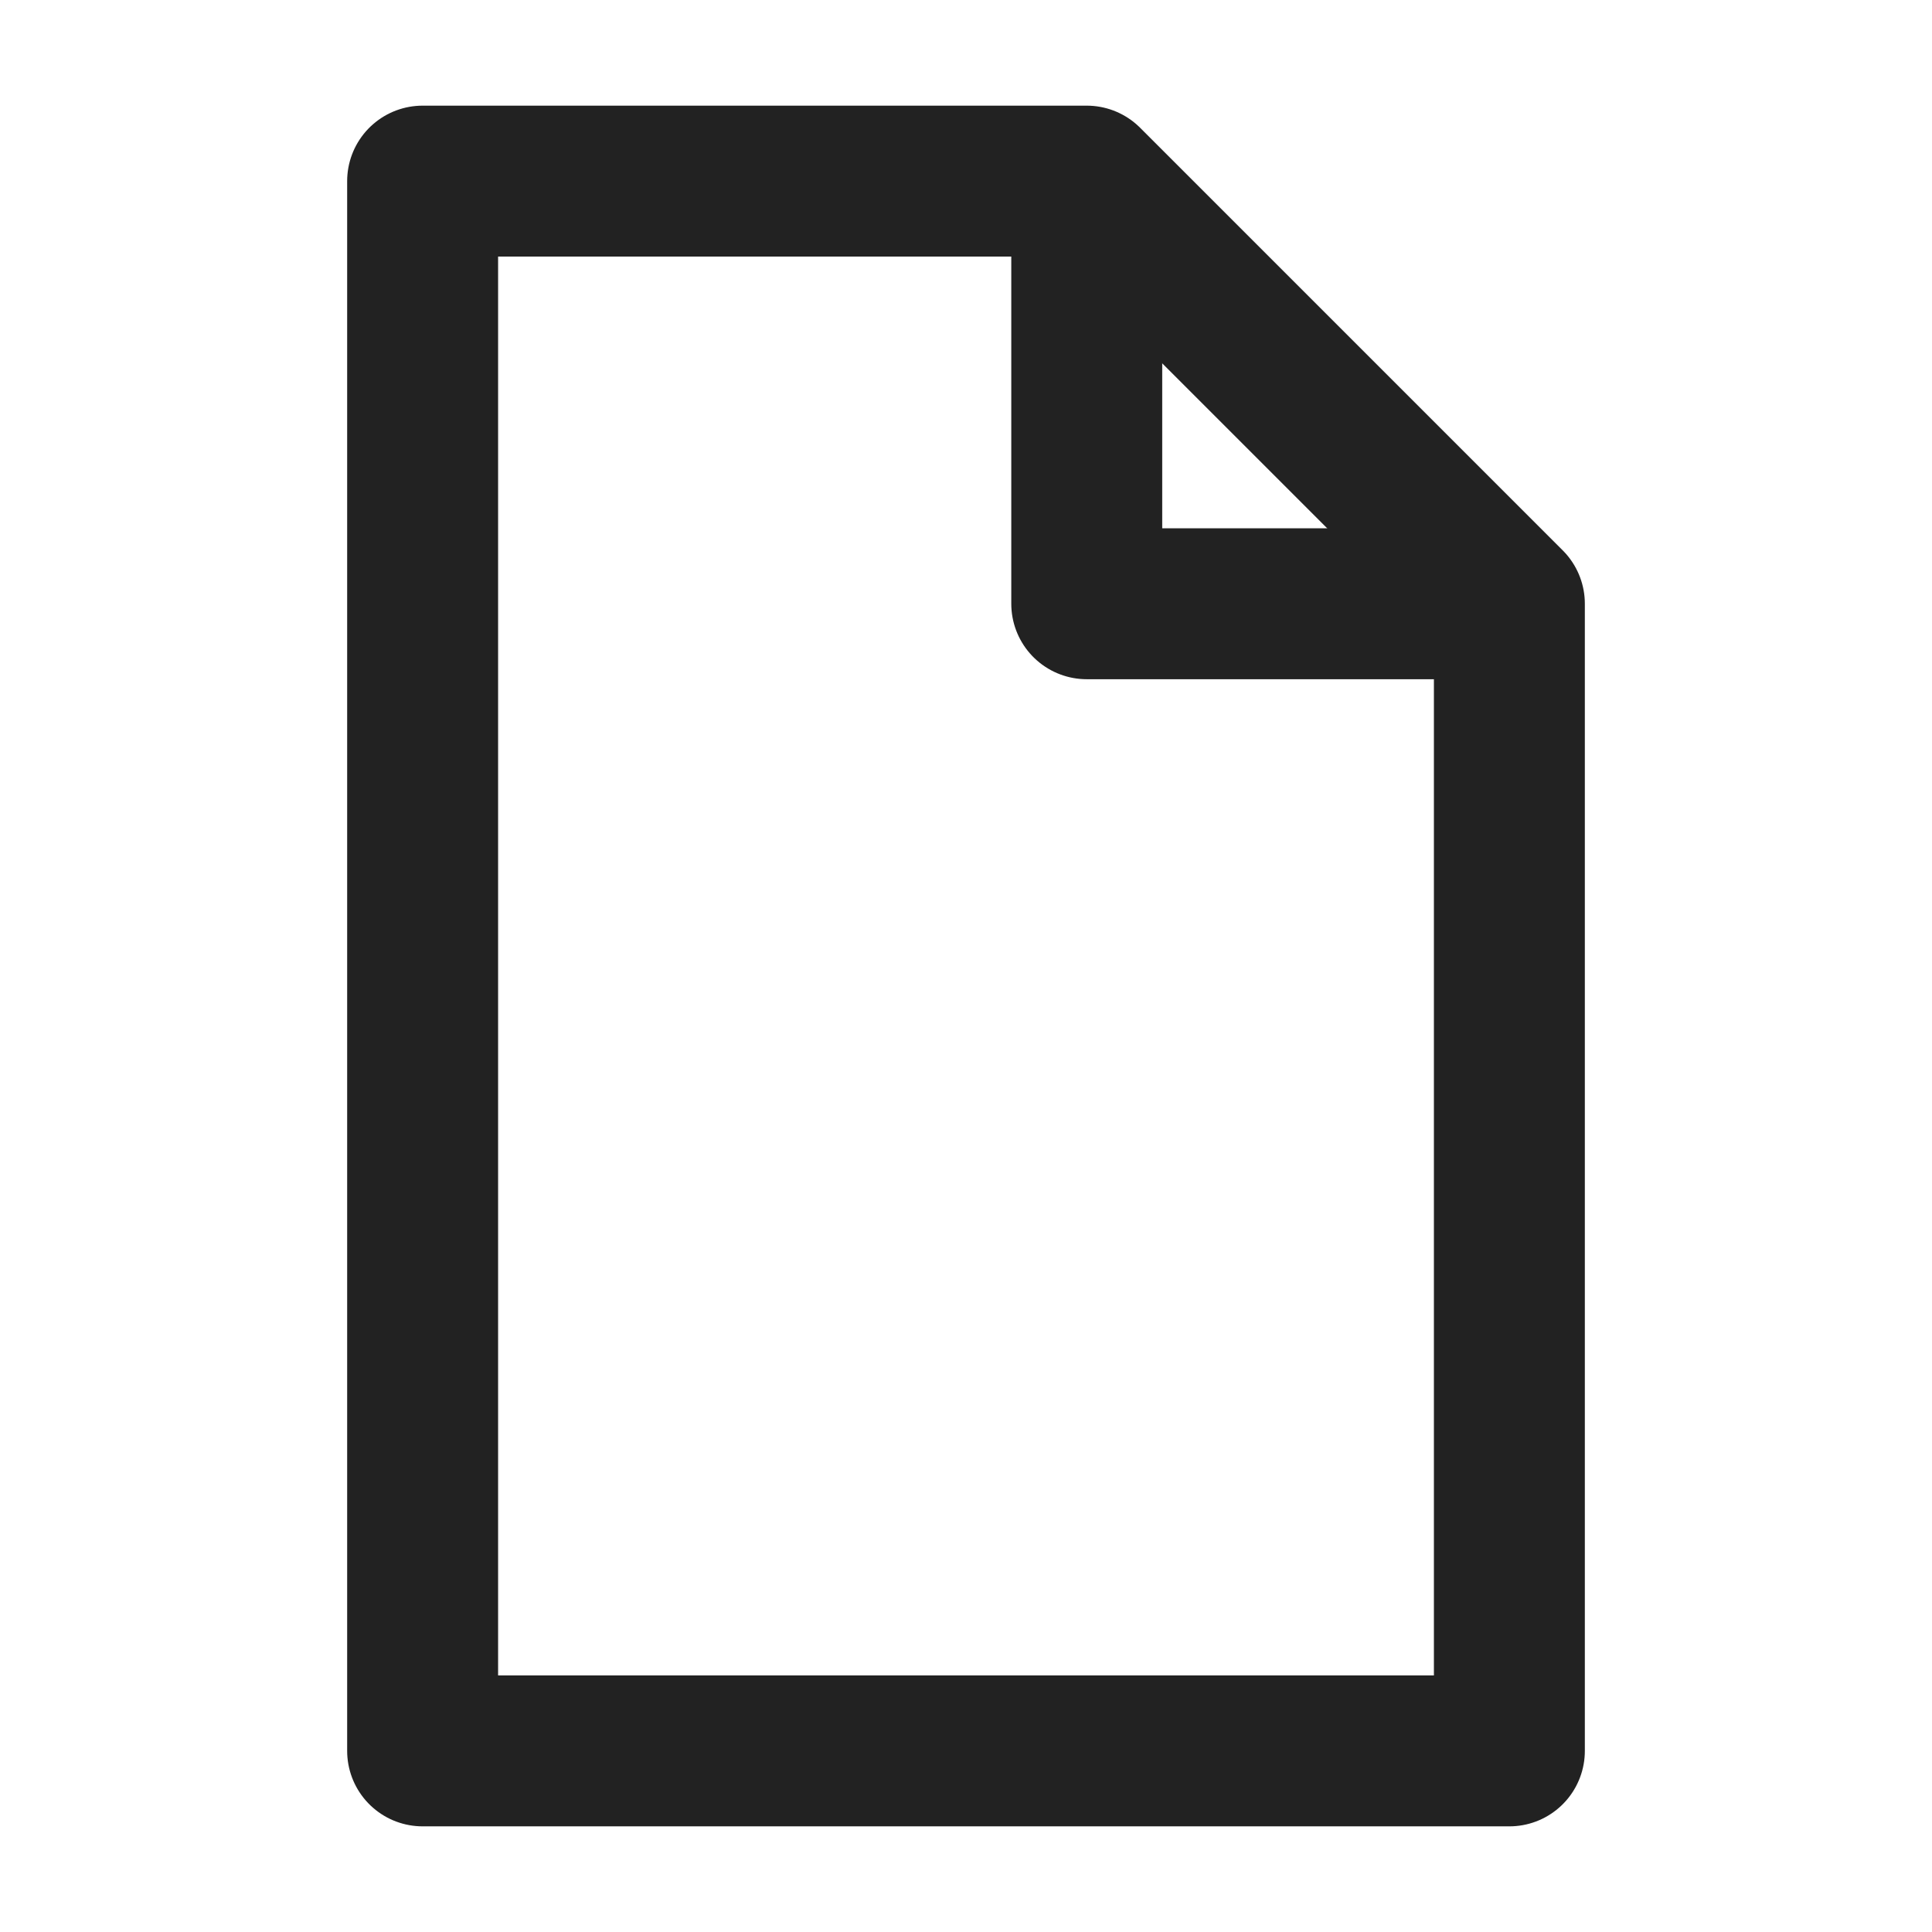
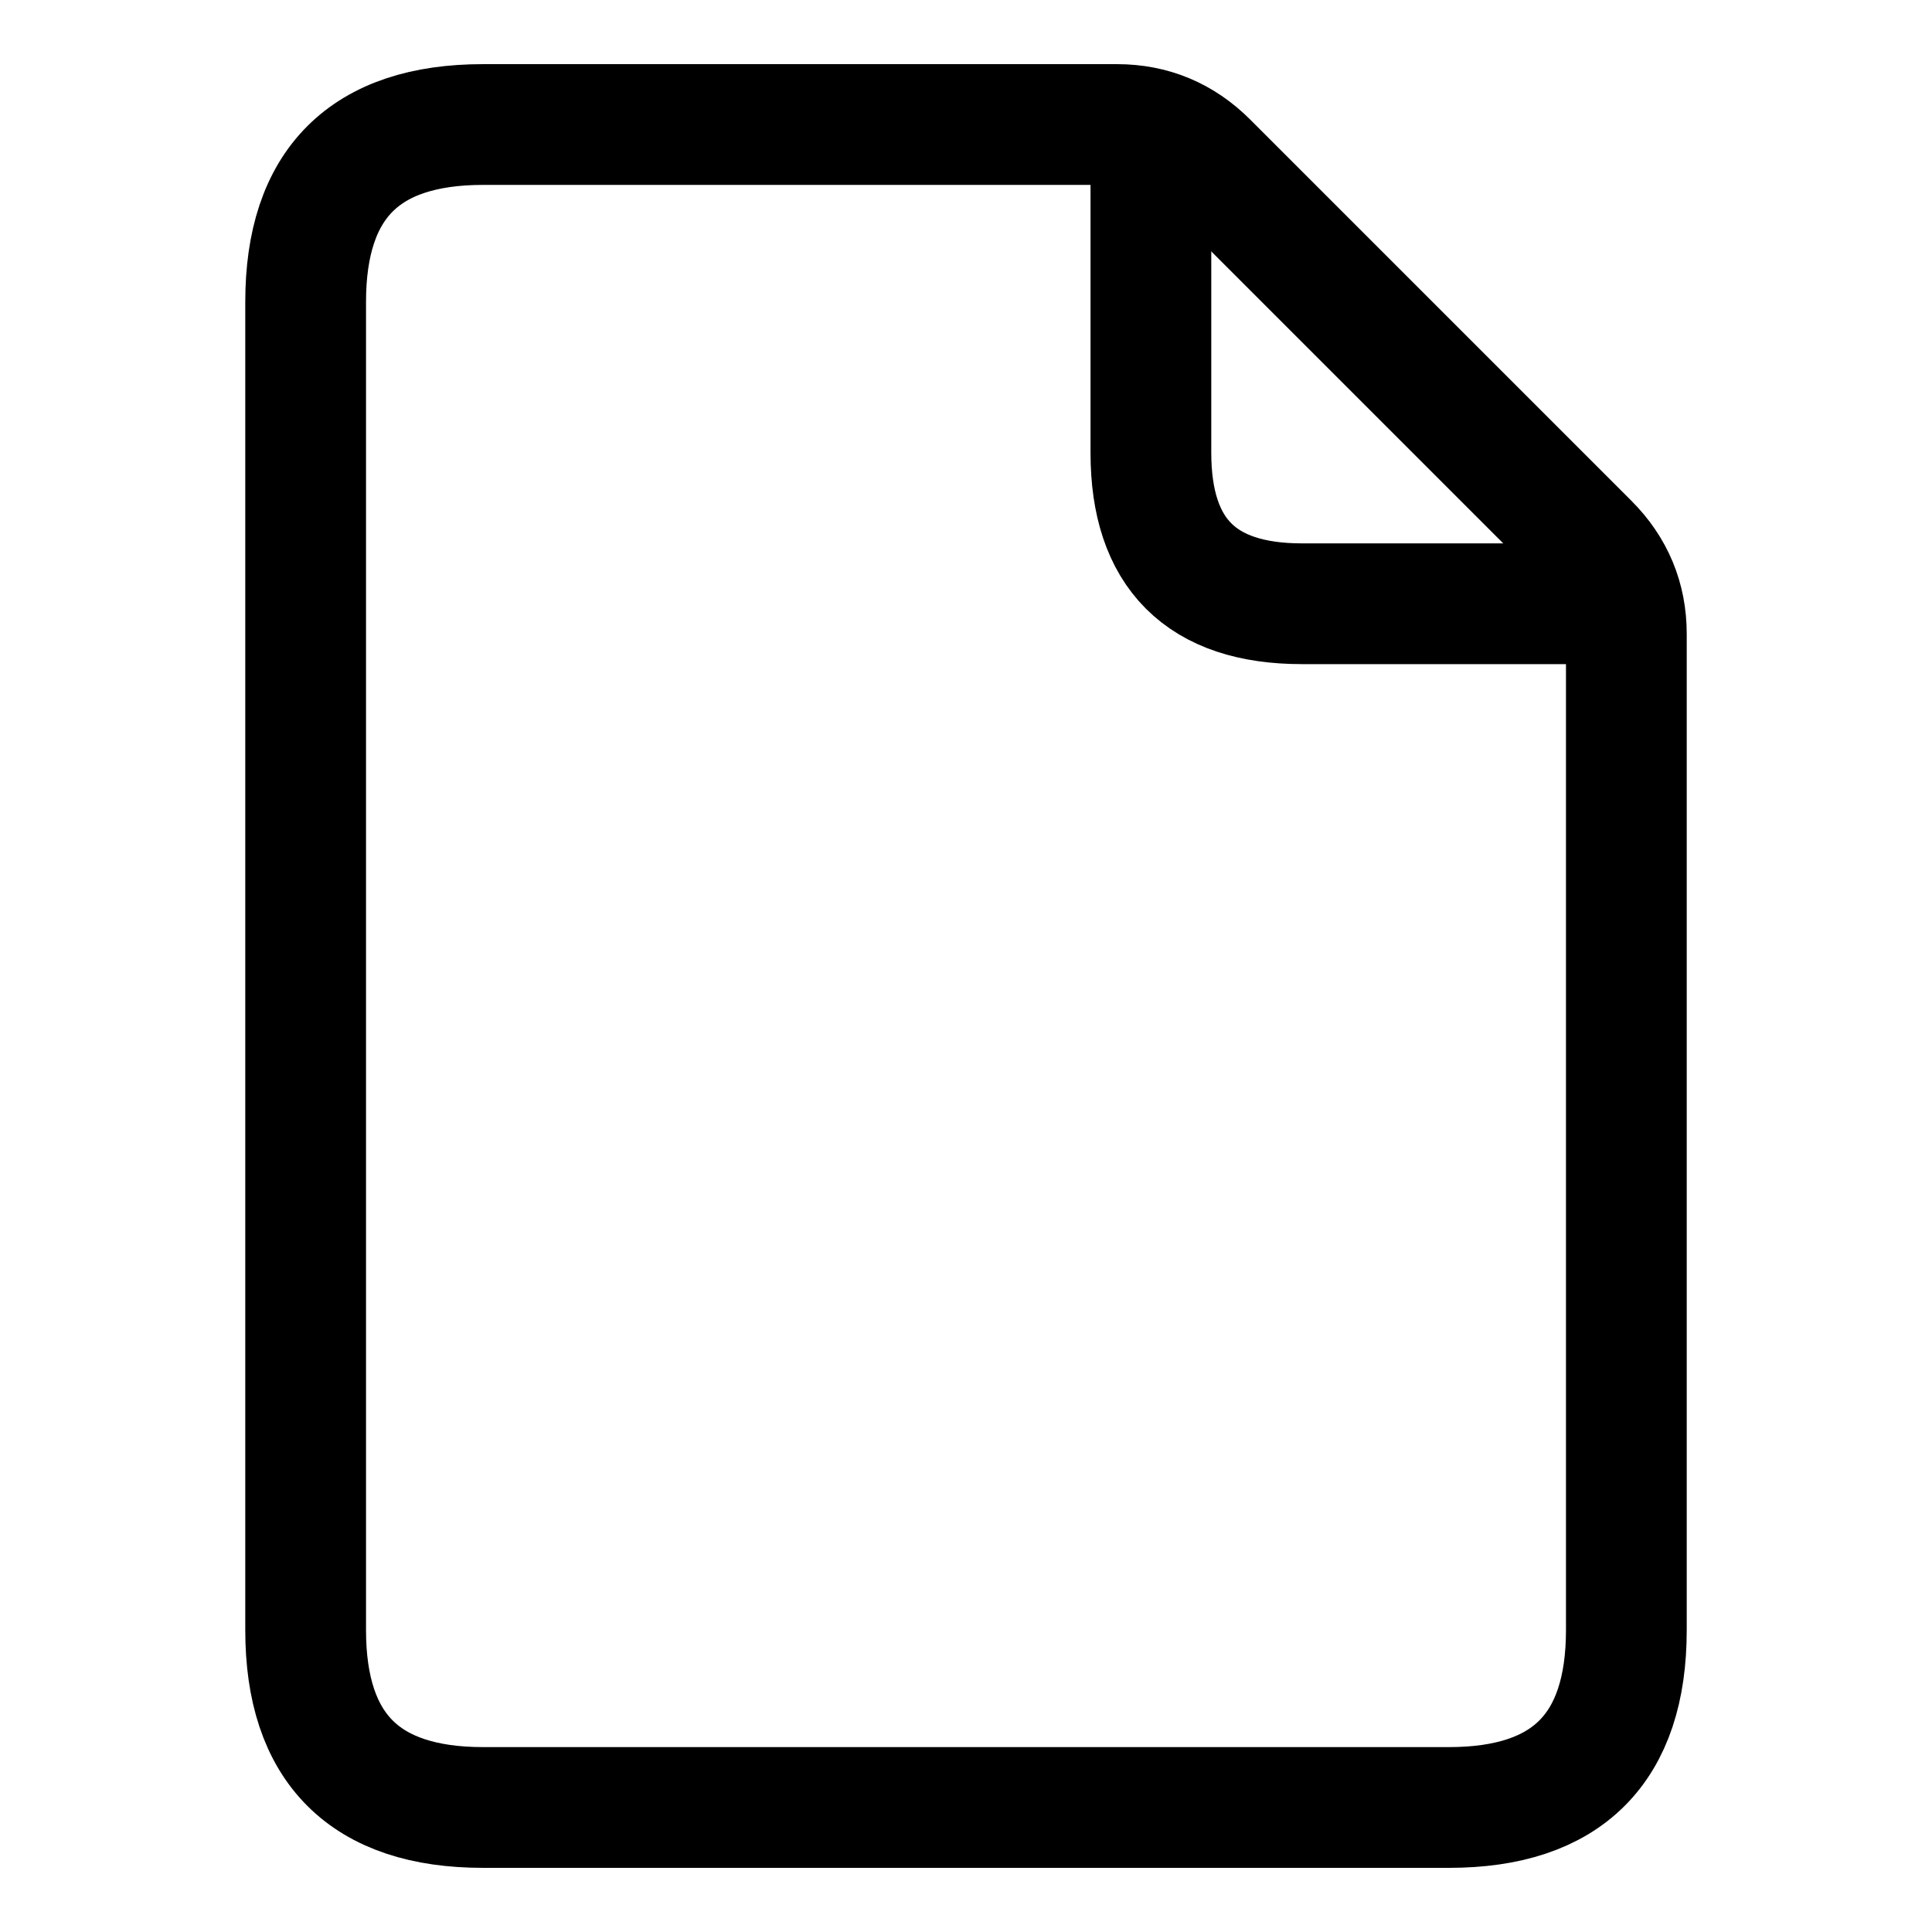
- <svg xmlns="http://www.w3.org/2000/svg" viewBox="0 0 64 64">
-   <path d="M14 6 H36 L50 20 V58 H14 Z" fill="none" stroke="#222222" stroke-width="5" stroke-linejoin="round" />
-   <path d="M36 6 V20 H50" fill="none" stroke="#222222" stroke-width="5" stroke-linejoin="round" />
+ <svg xmlns="http://www.w3.org/2000/svg" viewBox="0 0 512 512" fill="none" stroke="#000" stroke-width="32" stroke-linejoin="round" stroke-linecap="round">
+   <path d="M81 80Q81 33 128 33H296Q310 33 320 43L421 144Q431 154 431 168V432Q431 479 384 479H128Q81 479 81 432Z" />
+   <path d="M305 40V120Q305 160 345 160H425" />
</svg>
